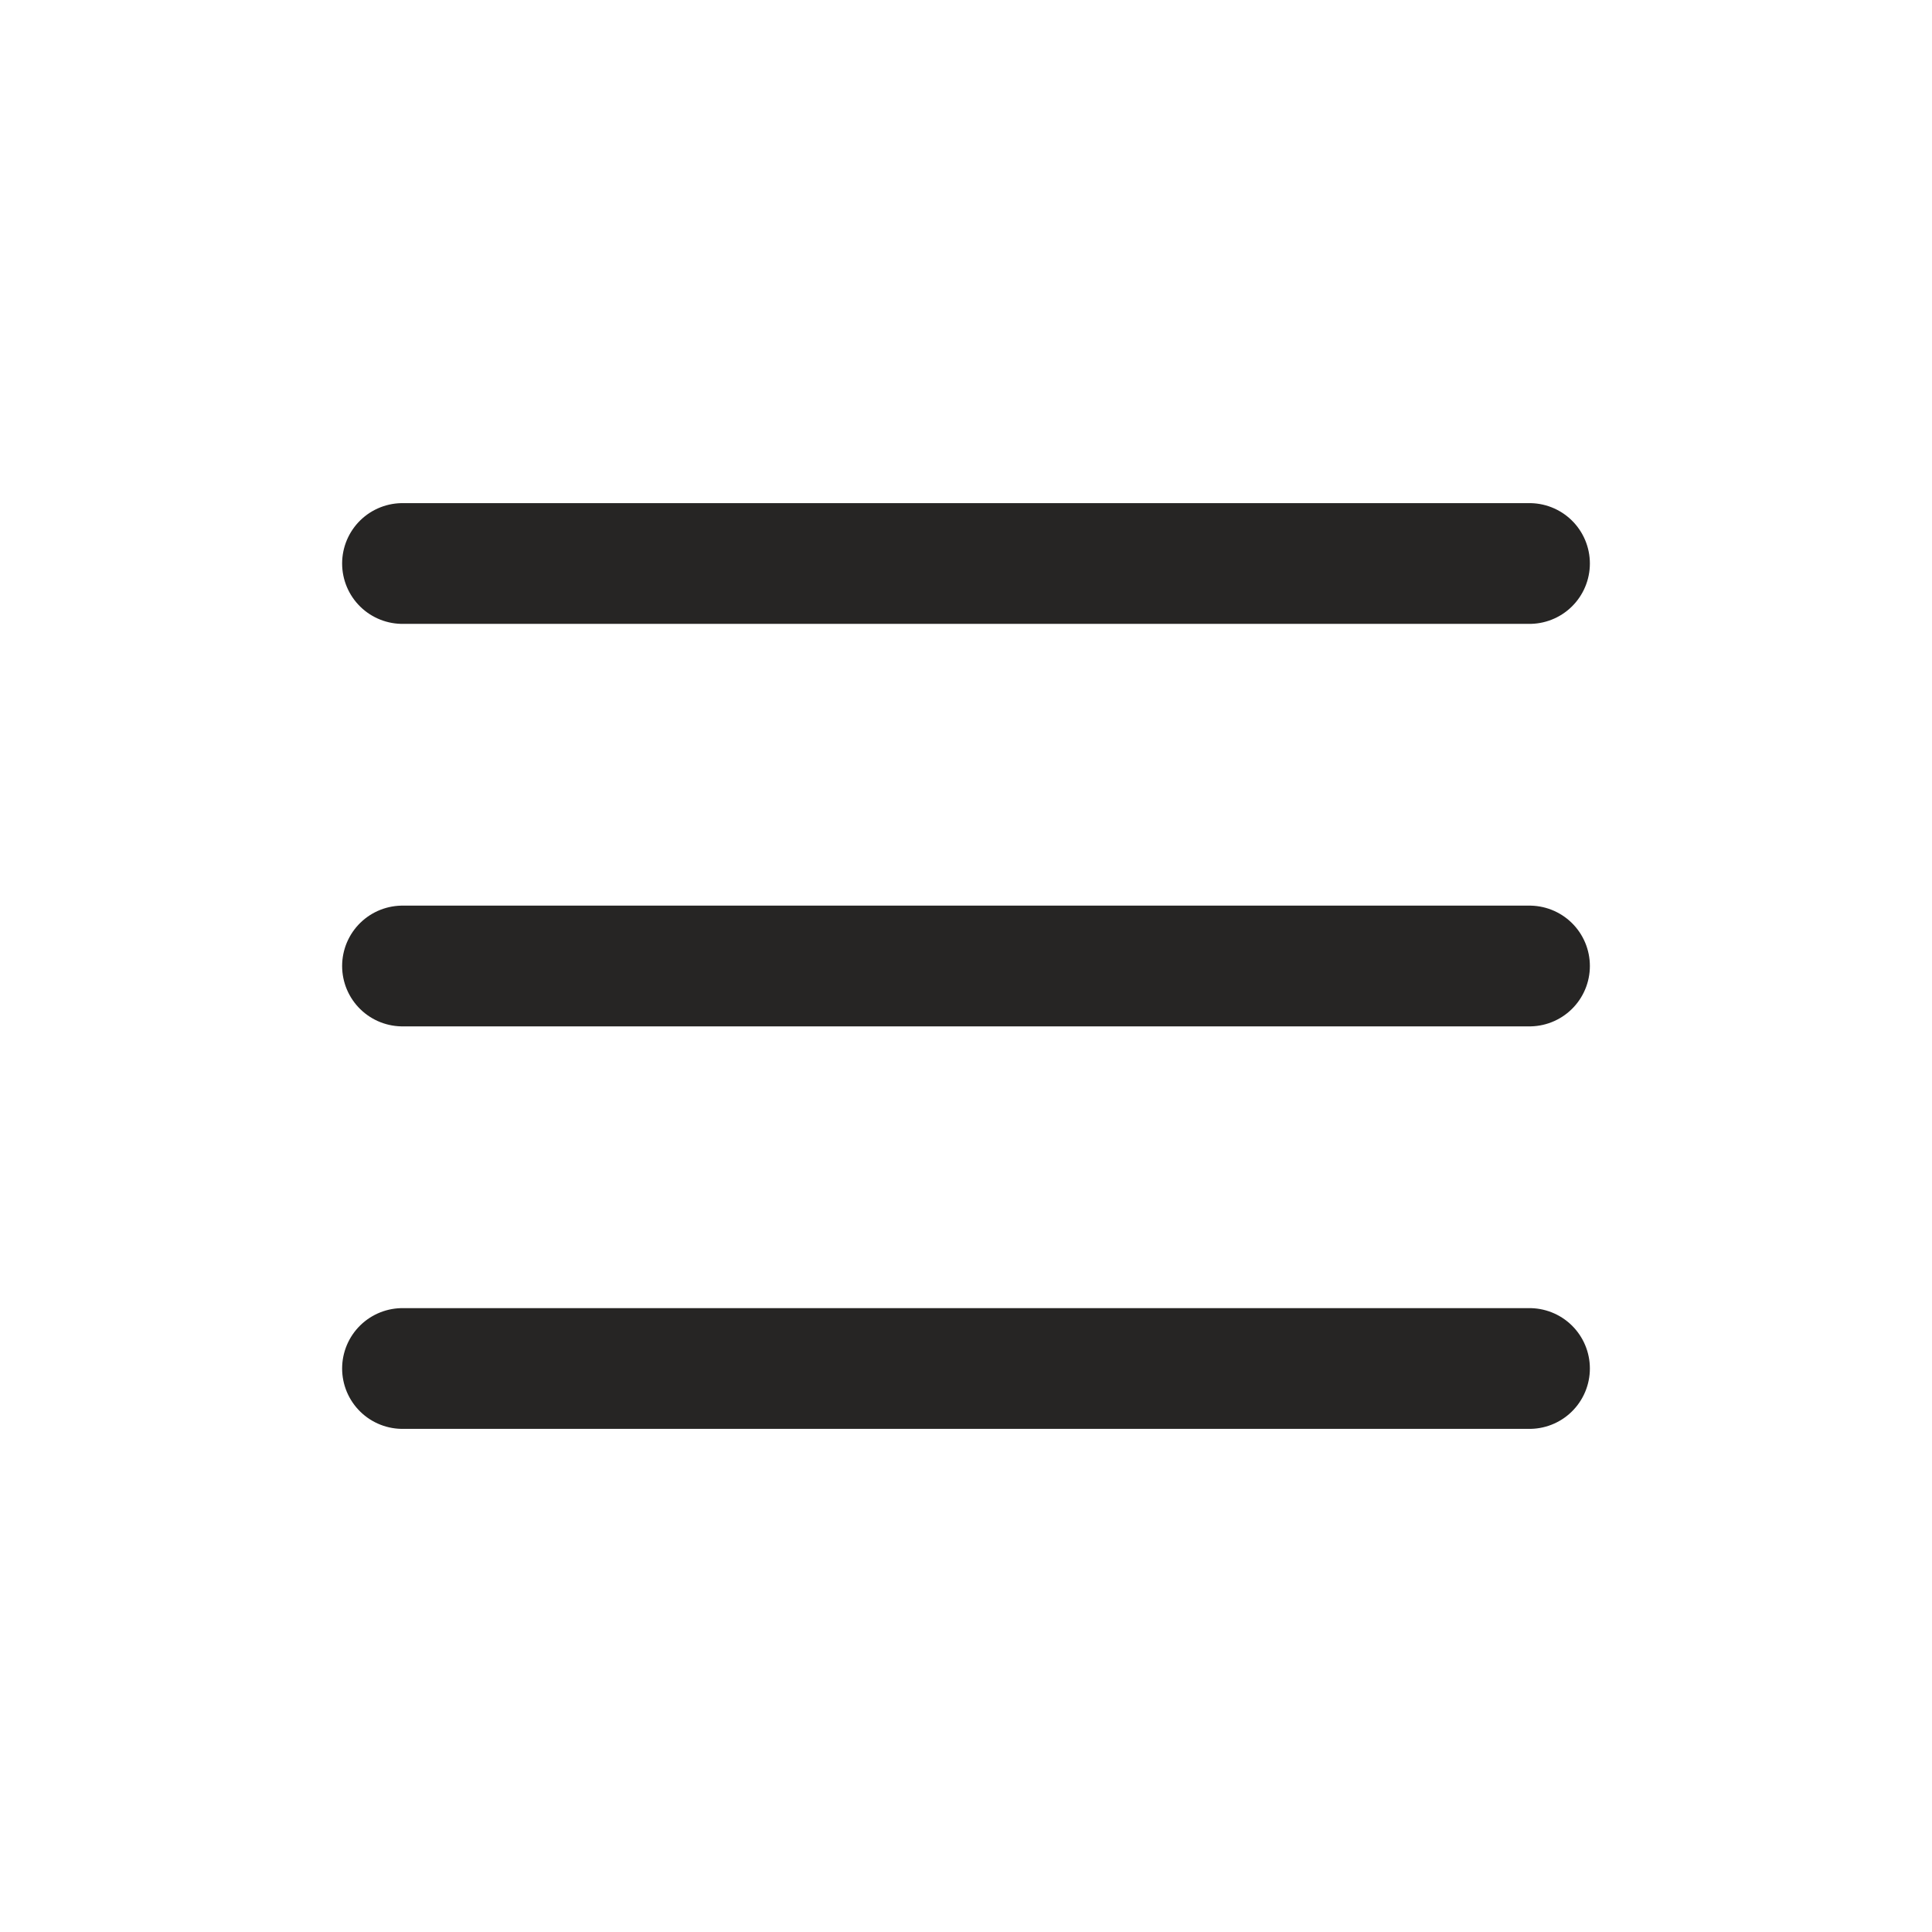
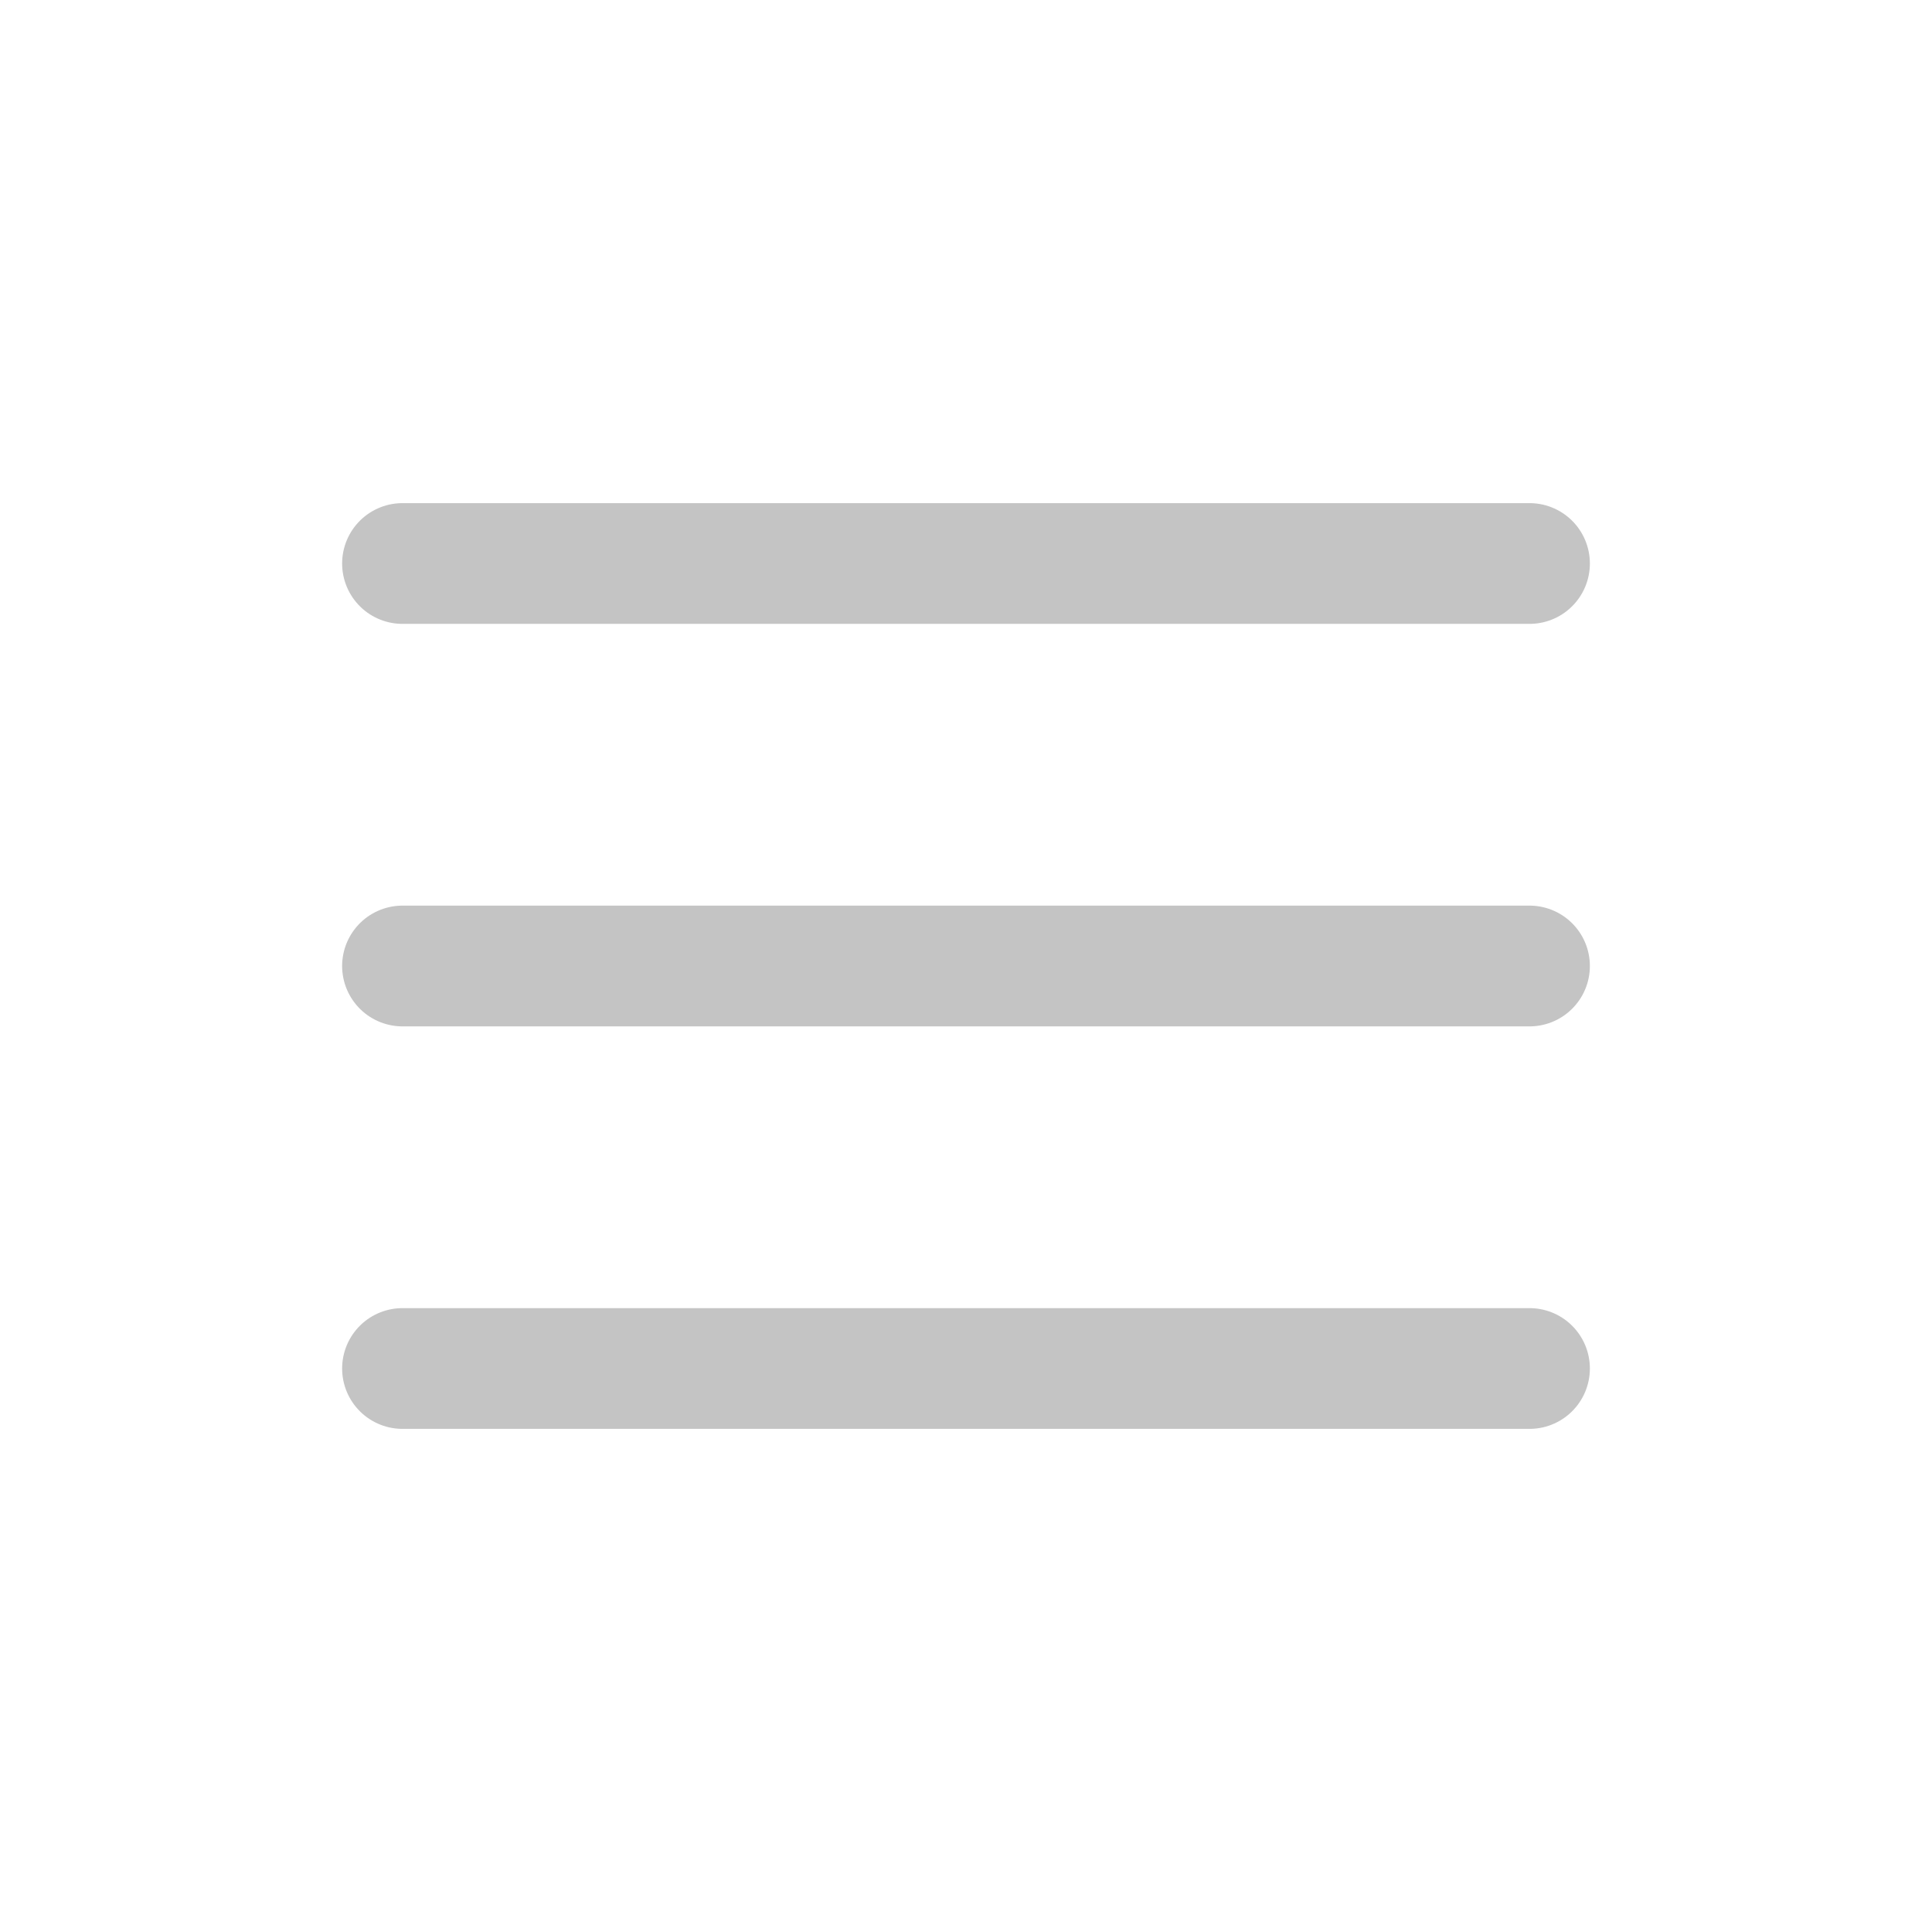
<svg xmlns="http://www.w3.org/2000/svg" width="24" height="24" viewBox="0 0 24 24" fill="none">
  <g id="Property 1=menu, Property 2=sm">
    <g id="ico">
      <g id="Group 3516">
-         <path id="Vector 615" d="M5 7H19" stroke="#262524" stroke-width="1.5" stroke-linecap="round" />
-         <path id="Vector 617" d="M5 12H19" stroke="#262524" stroke-width="1.5" stroke-linecap="round" />
-         <path id="Vector 616" d="M5 17H19" stroke="#262524" stroke-width="1.5" stroke-linecap="round" />
+         <path id="Vector 615" d="M5 7H19" stroke="#C4C4C4" stroke-width="1.5" stroke-linecap="round" />
+         <path id="Vector 617" d="M5 12H19" stroke="#C4C4C4" stroke-width="1.5" stroke-linecap="round" />
+         <path id="Vector 616" d="M5 17H19" stroke="#C4C4C4" stroke-width="1.5" stroke-linecap="round" />
      </g>
    </g>
  </g>
</svg>
